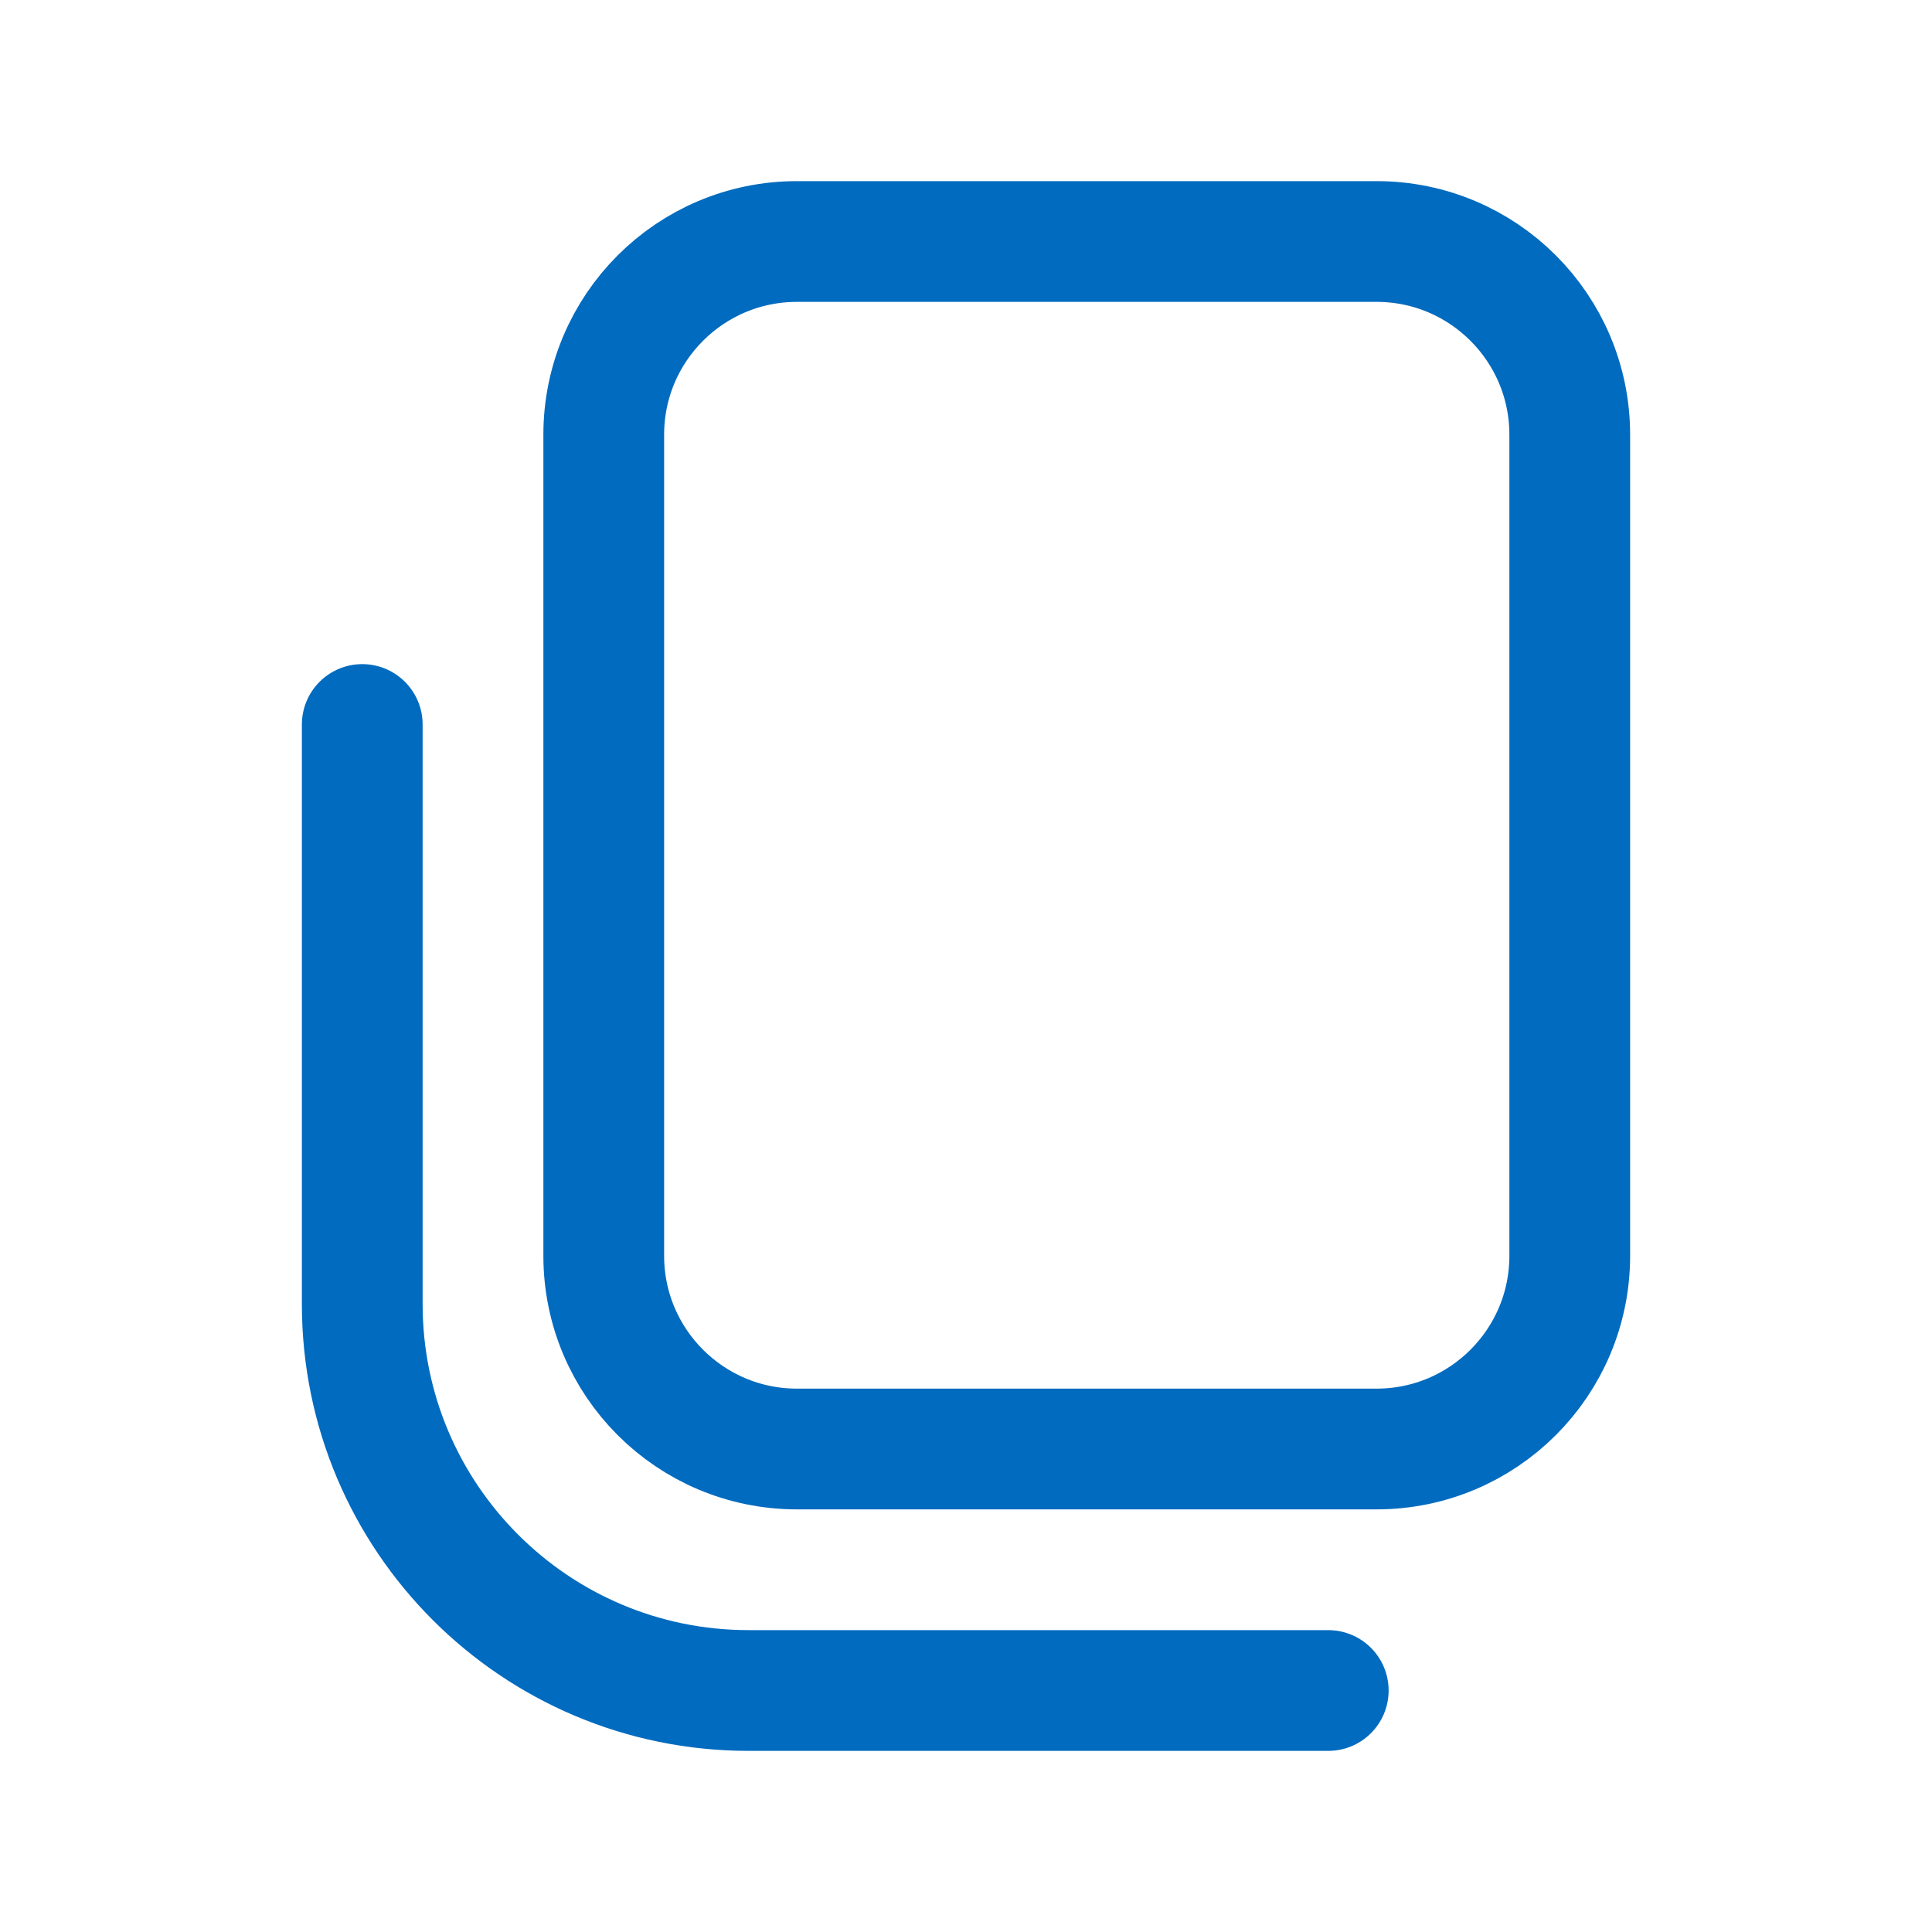
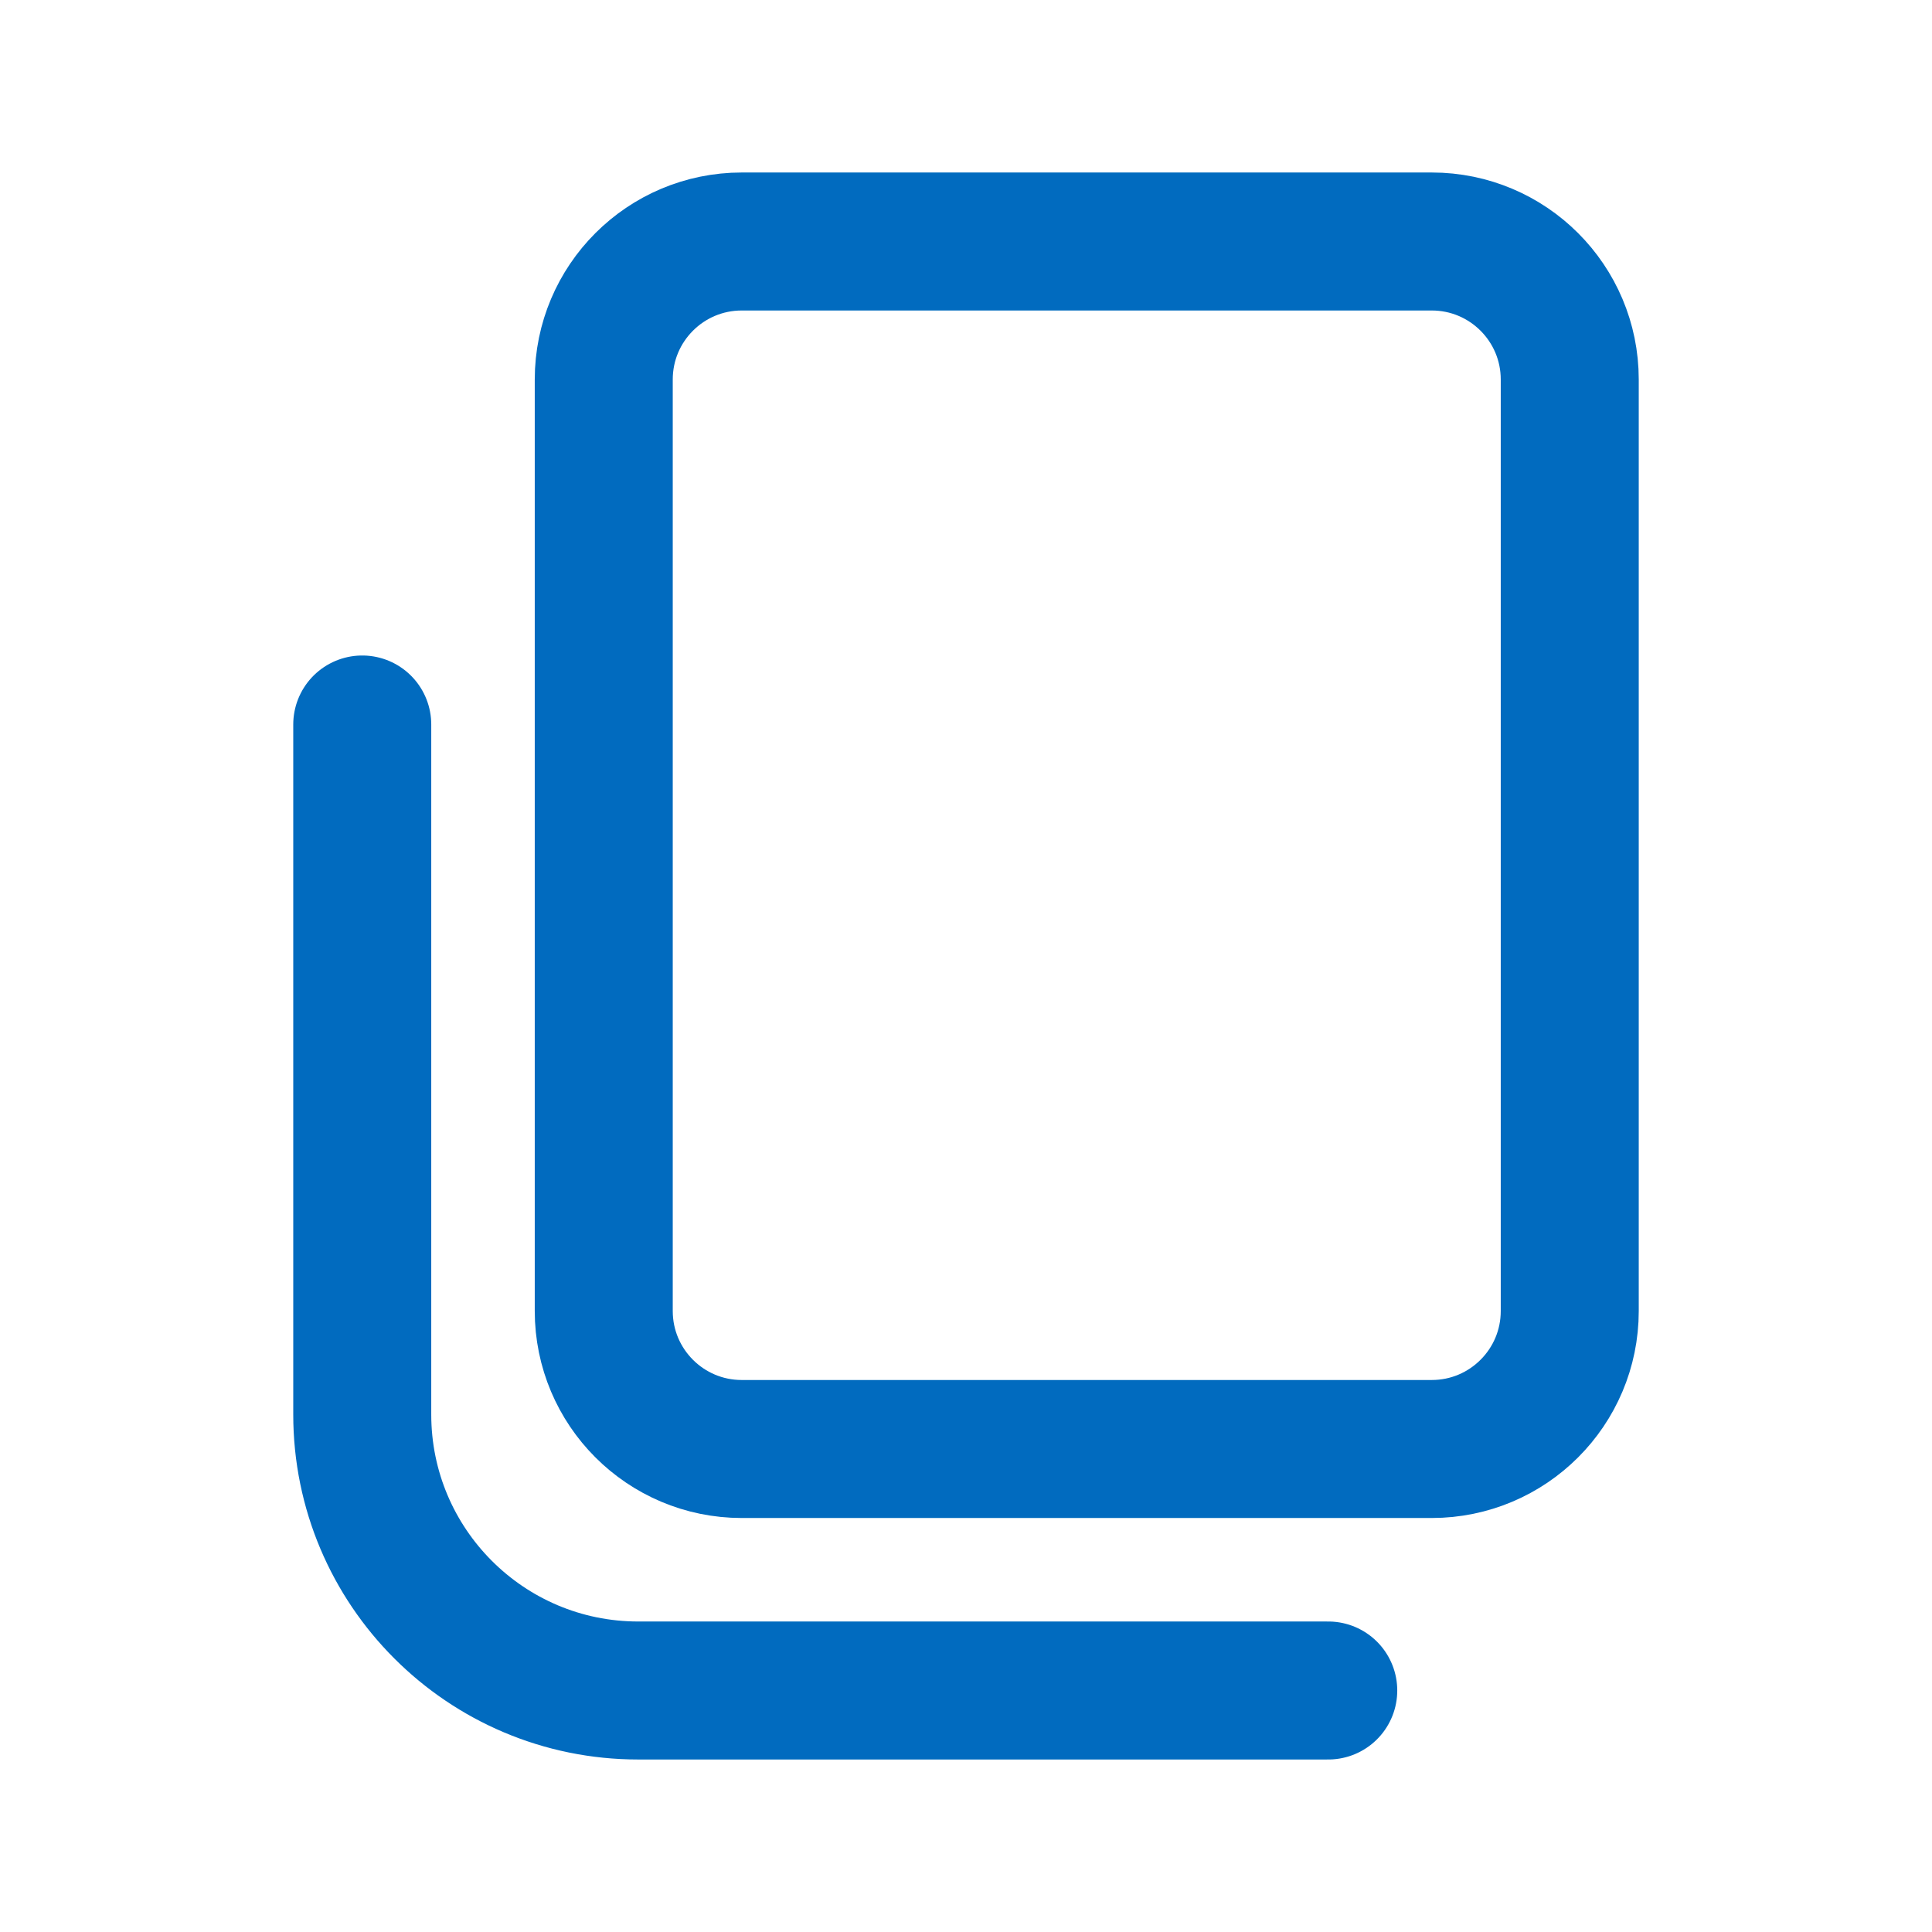
- <svg xmlns="http://www.w3.org/2000/svg" width="20" height="20" viewBox="0 0 20 20" fill="none">
-   <rect x="6.25" y="2.5" width="10" height="12.5" rx="2" stroke="#016BBF" stroke-width="1.25" stroke-linecap="round" stroke-linejoin="round" />
-   <path d="M3.75 7.5V13.5C3.75 15.709 5.541 17.5 7.75 17.5H13.75" stroke="#016BBF" stroke-width="1.25" stroke-linecap="round" stroke-linejoin="round" />
+ <svg xmlns="http://www.w3.org/2000/svg" width="28" height="28" viewBox="0 0 28 28" fill="none">
+   <rect x="8.75" y="3.5" width="14" height="17.5" rx="2" stroke="#016BBF" stroke-width="2" stroke-linecap="round" stroke-linejoin="round" />
+   <path d="M5.25 10.5V20.5C5.25 22.709 7.041 24.5 9.25 24.5H19.25" stroke="#016BBF" stroke-width="2" stroke-linecap="round" stroke-linejoin="round" />
</svg>
